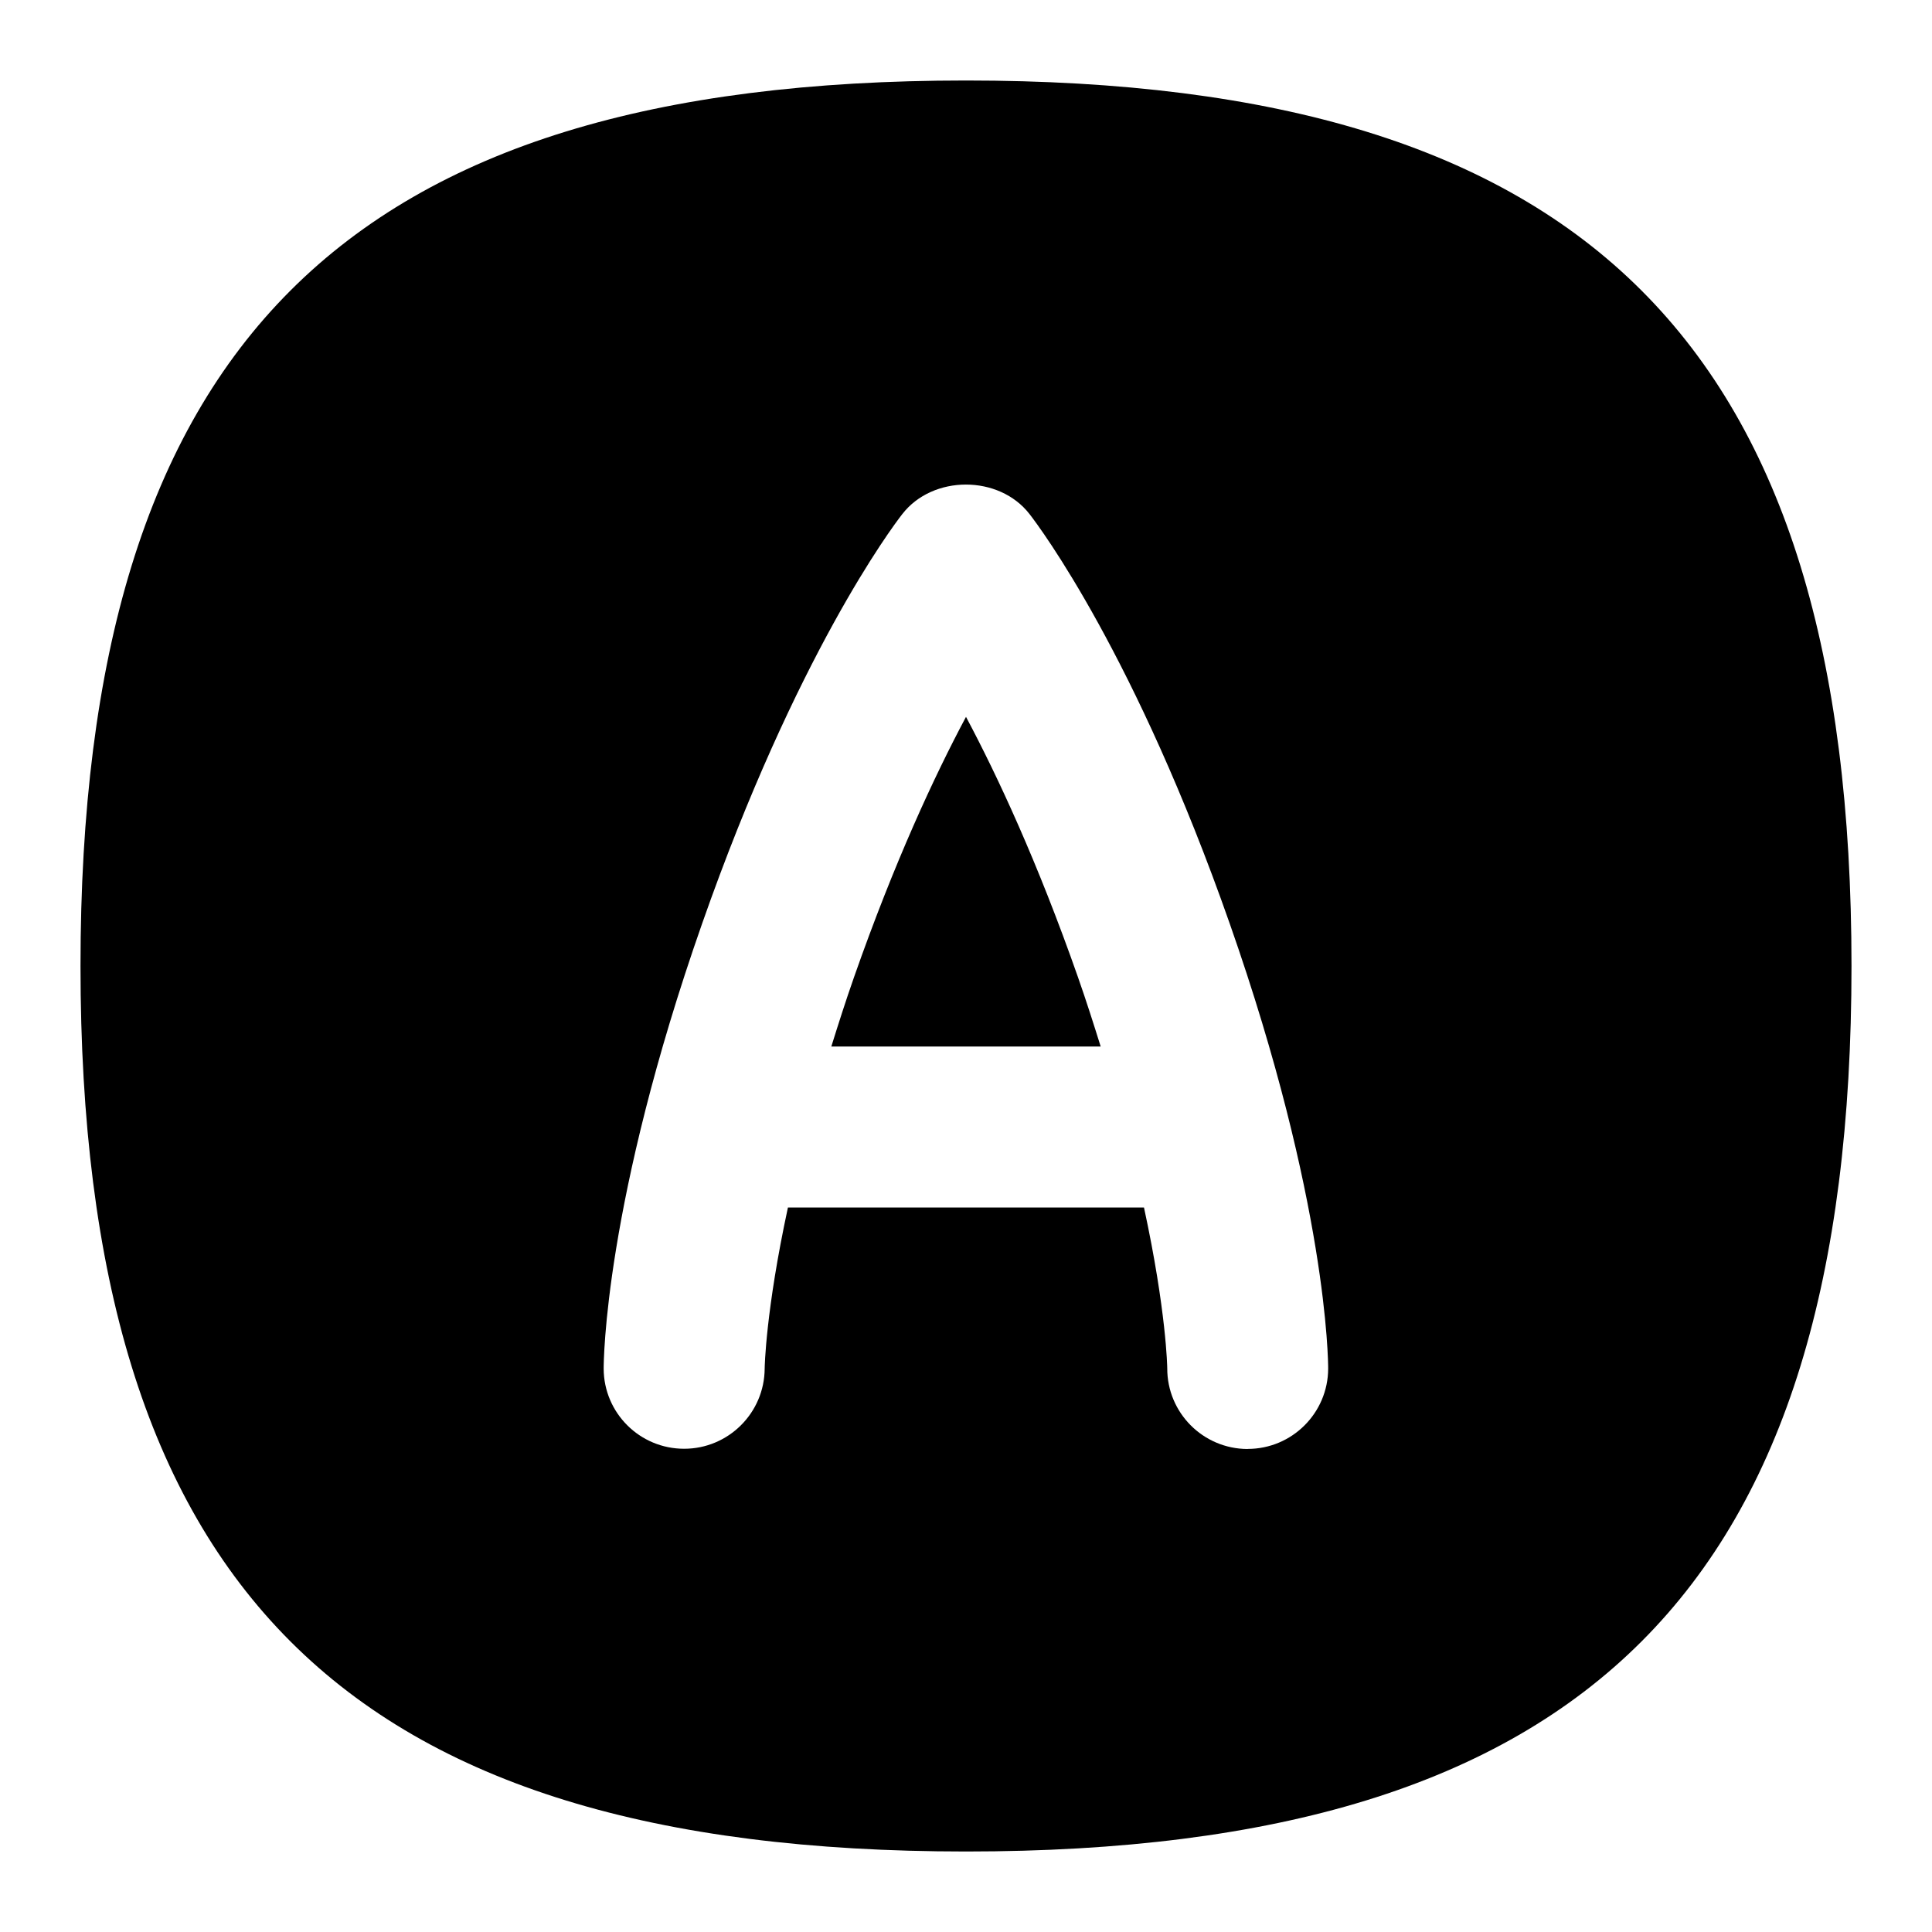
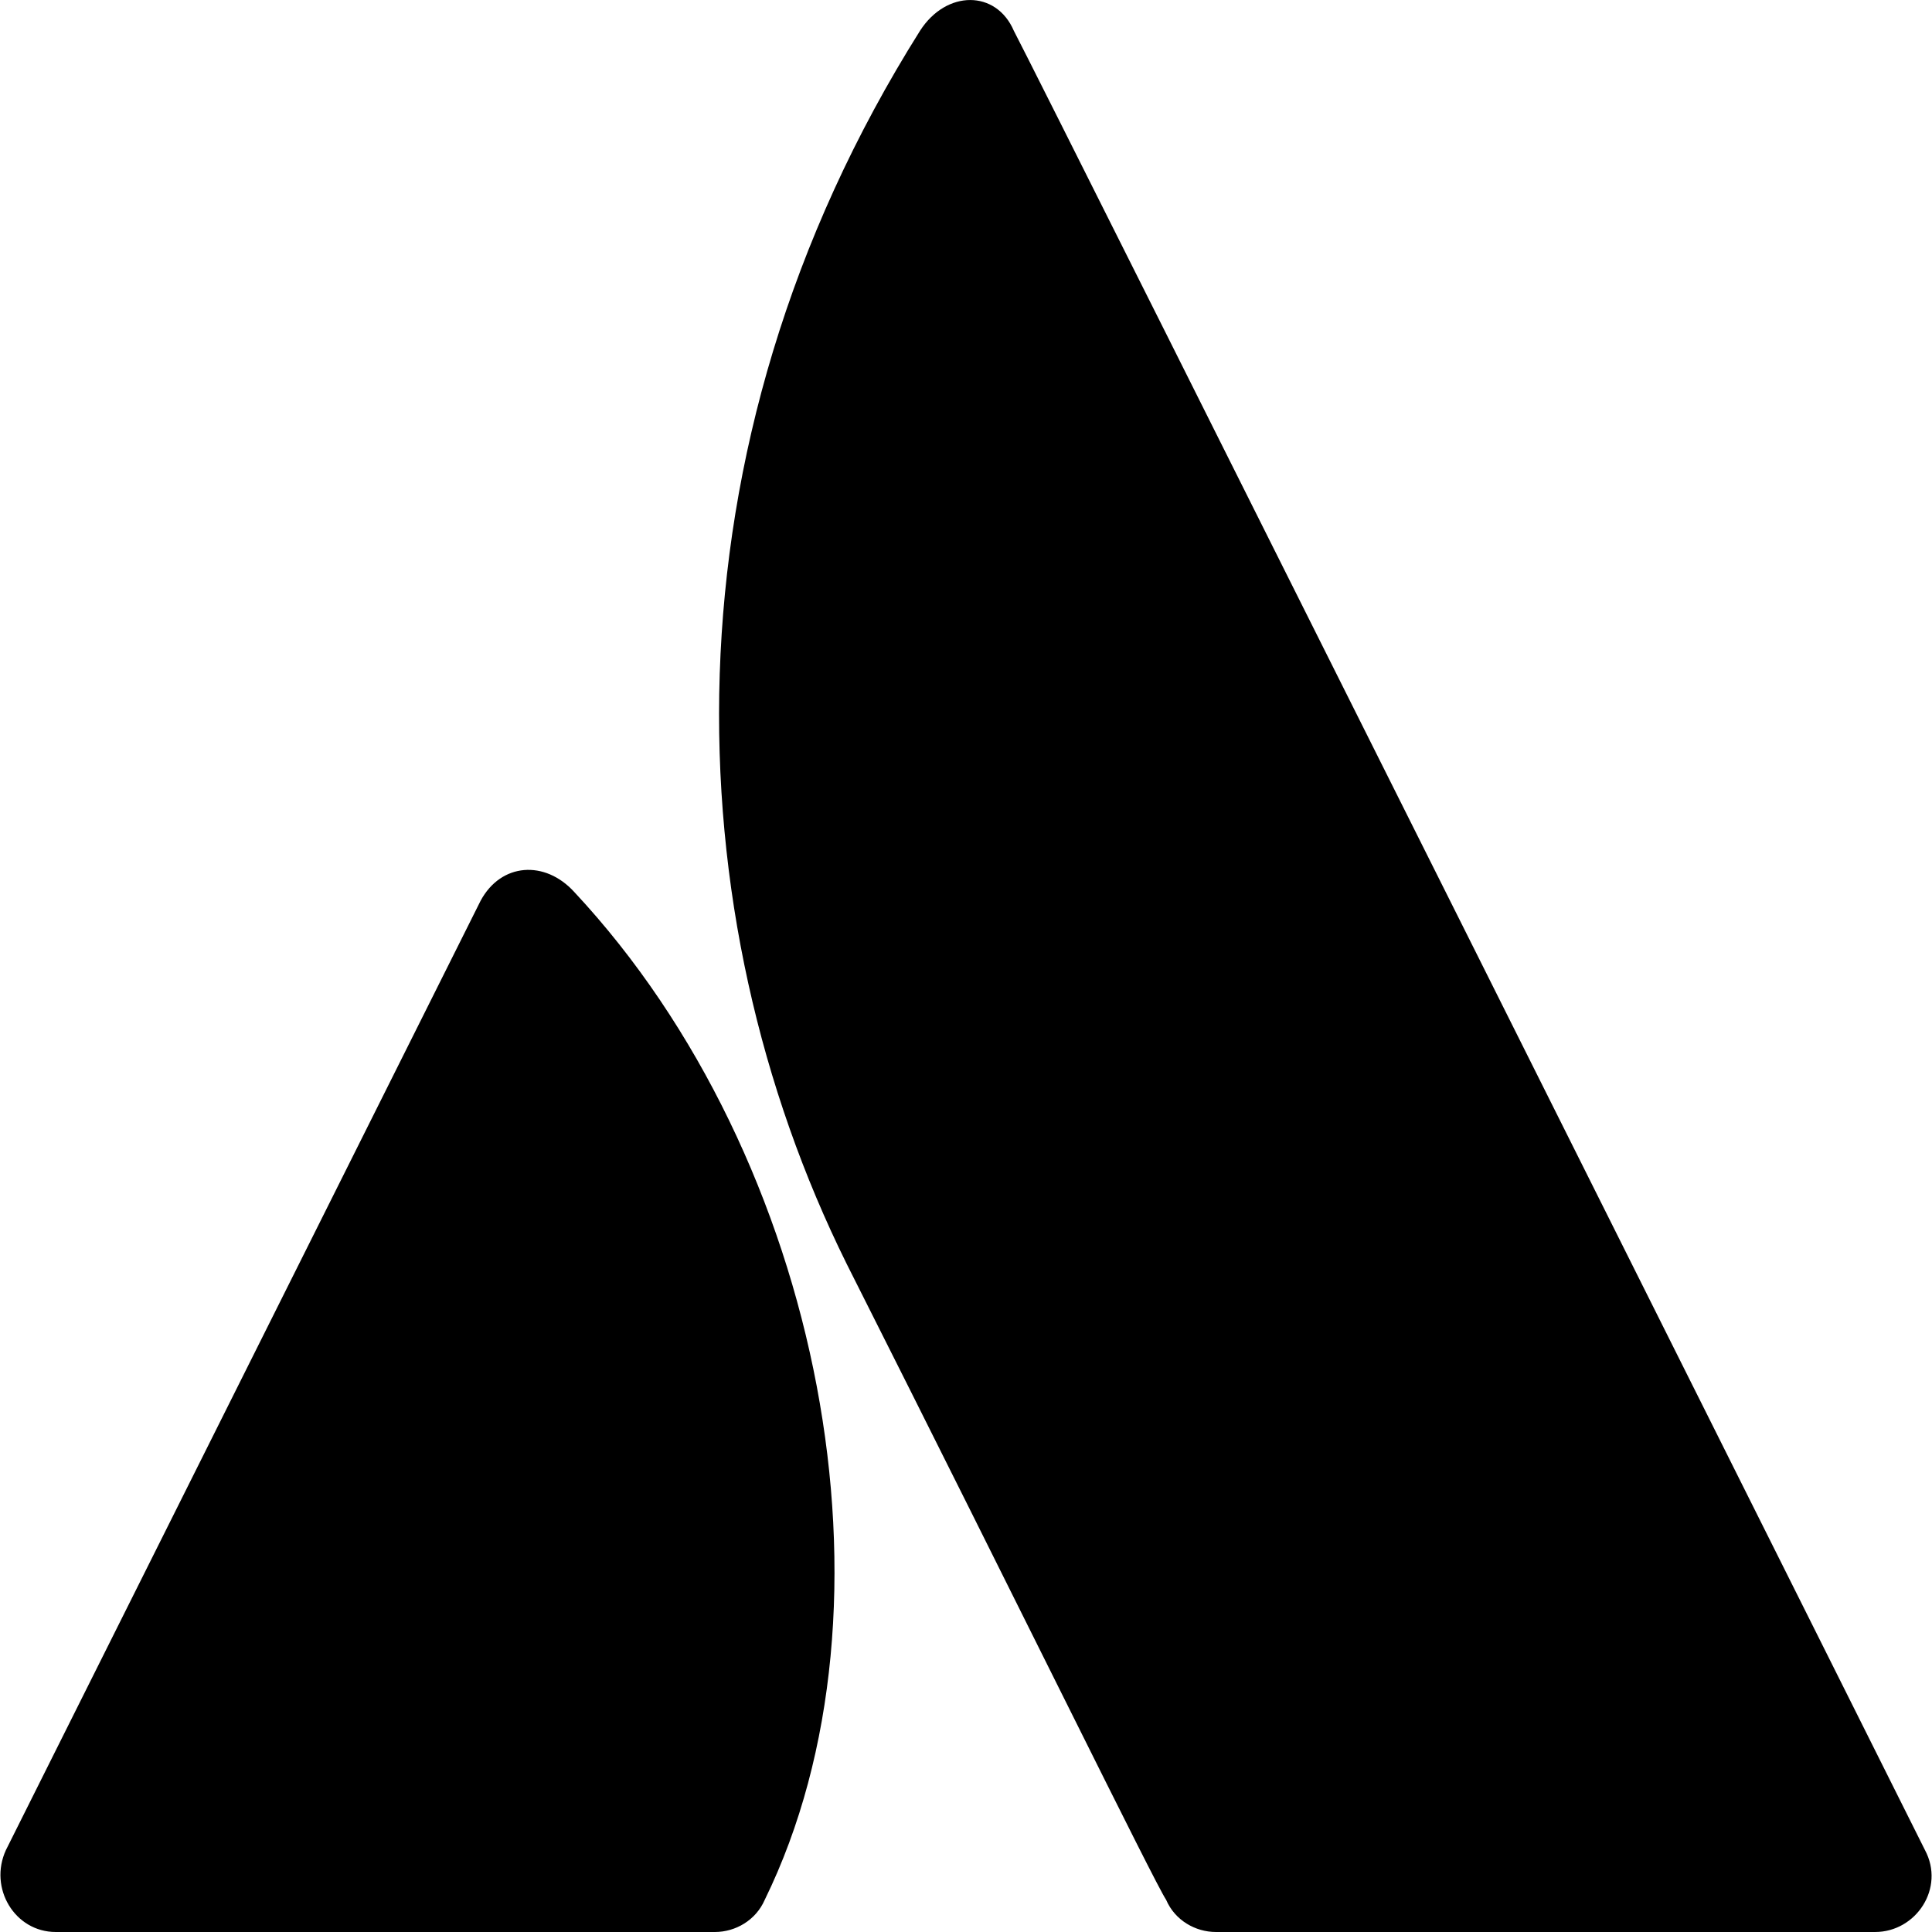
- <svg xmlns="http://www.w3.org/2000/svg" id="Layer_1" viewBox="0 0 24 24" data-name="Layer 1">
-   <path d="m12 1c-7.71 0-11 3.29-11 11s3.29 11 11 11 11-3.29 11-11-3.29-11-11-11zm3.5 17h-.003c-.553-.002-.999-.451-.997-1.003 0-.008-.01-.708-.289-1.997h-4.423c-.278 1.289-.289 1.99-.289 2.001-.003.55-.45.996-1 .996h-.001c-.55 0-.997-.444-.999-.995 0-.083.008-2.065 1.223-5.529 1.168-3.331 2.354-4.917 2.486-5.086.379-.49 1.203-.49 1.582 0 .131.169 1.318 1.755 2.486 5.086 1.215 3.463 1.223 5.446 1.223 5.529-.002.551-.449.997-1 .997zm-5.173-5c.087-.278.176-.559.283-.864.502-1.431.998-2.496 1.39-3.231.392.736.888 1.8 1.39 3.231.107.305.196.586.283.864z" />
+ <svg xmlns="http://www.w3.org/2000/svg" version="1.1" id="Capa_1" x="0px" y="0px" viewBox="0 0 24 24" style="enable-background:new 0 0 24 24;" xml:space="preserve" width="512" height="512">
+   <g id="icon-gradient-blue-atlassian">
+     <g id="Group_00000015332505950639294710000002390133098335324831_">
+       <g id="Group_2">
+         <path id="Vector" d="M7.134,11.081c-0.364-0.4-0.91-0.364-1.164,0.109L0.074,22.981C-0.144,23.454,0.183,24,0.693,24h8.188     c0.255,0,0.509-0.146,0.619-0.4C11.283,19.961,10.227,14.393,7.134,11.081z" />
+         <path id="Vector_2" d="M11.429,0.382c-3.275,5.204-3.057,10.99-0.91,15.321c2.183,4.331,3.821,7.679,3.967,7.897     c0.109,0.255,0.364,0.4,0.619,0.4h8.188c0.509,0,0.873-0.546,0.619-1.019c0,0-11.027-22.053-11.318-22.599     C12.375-0.127,11.756-0.127,11.429,0.382z" />
+       </g>
+     </g>
+   </g>
</svg>
